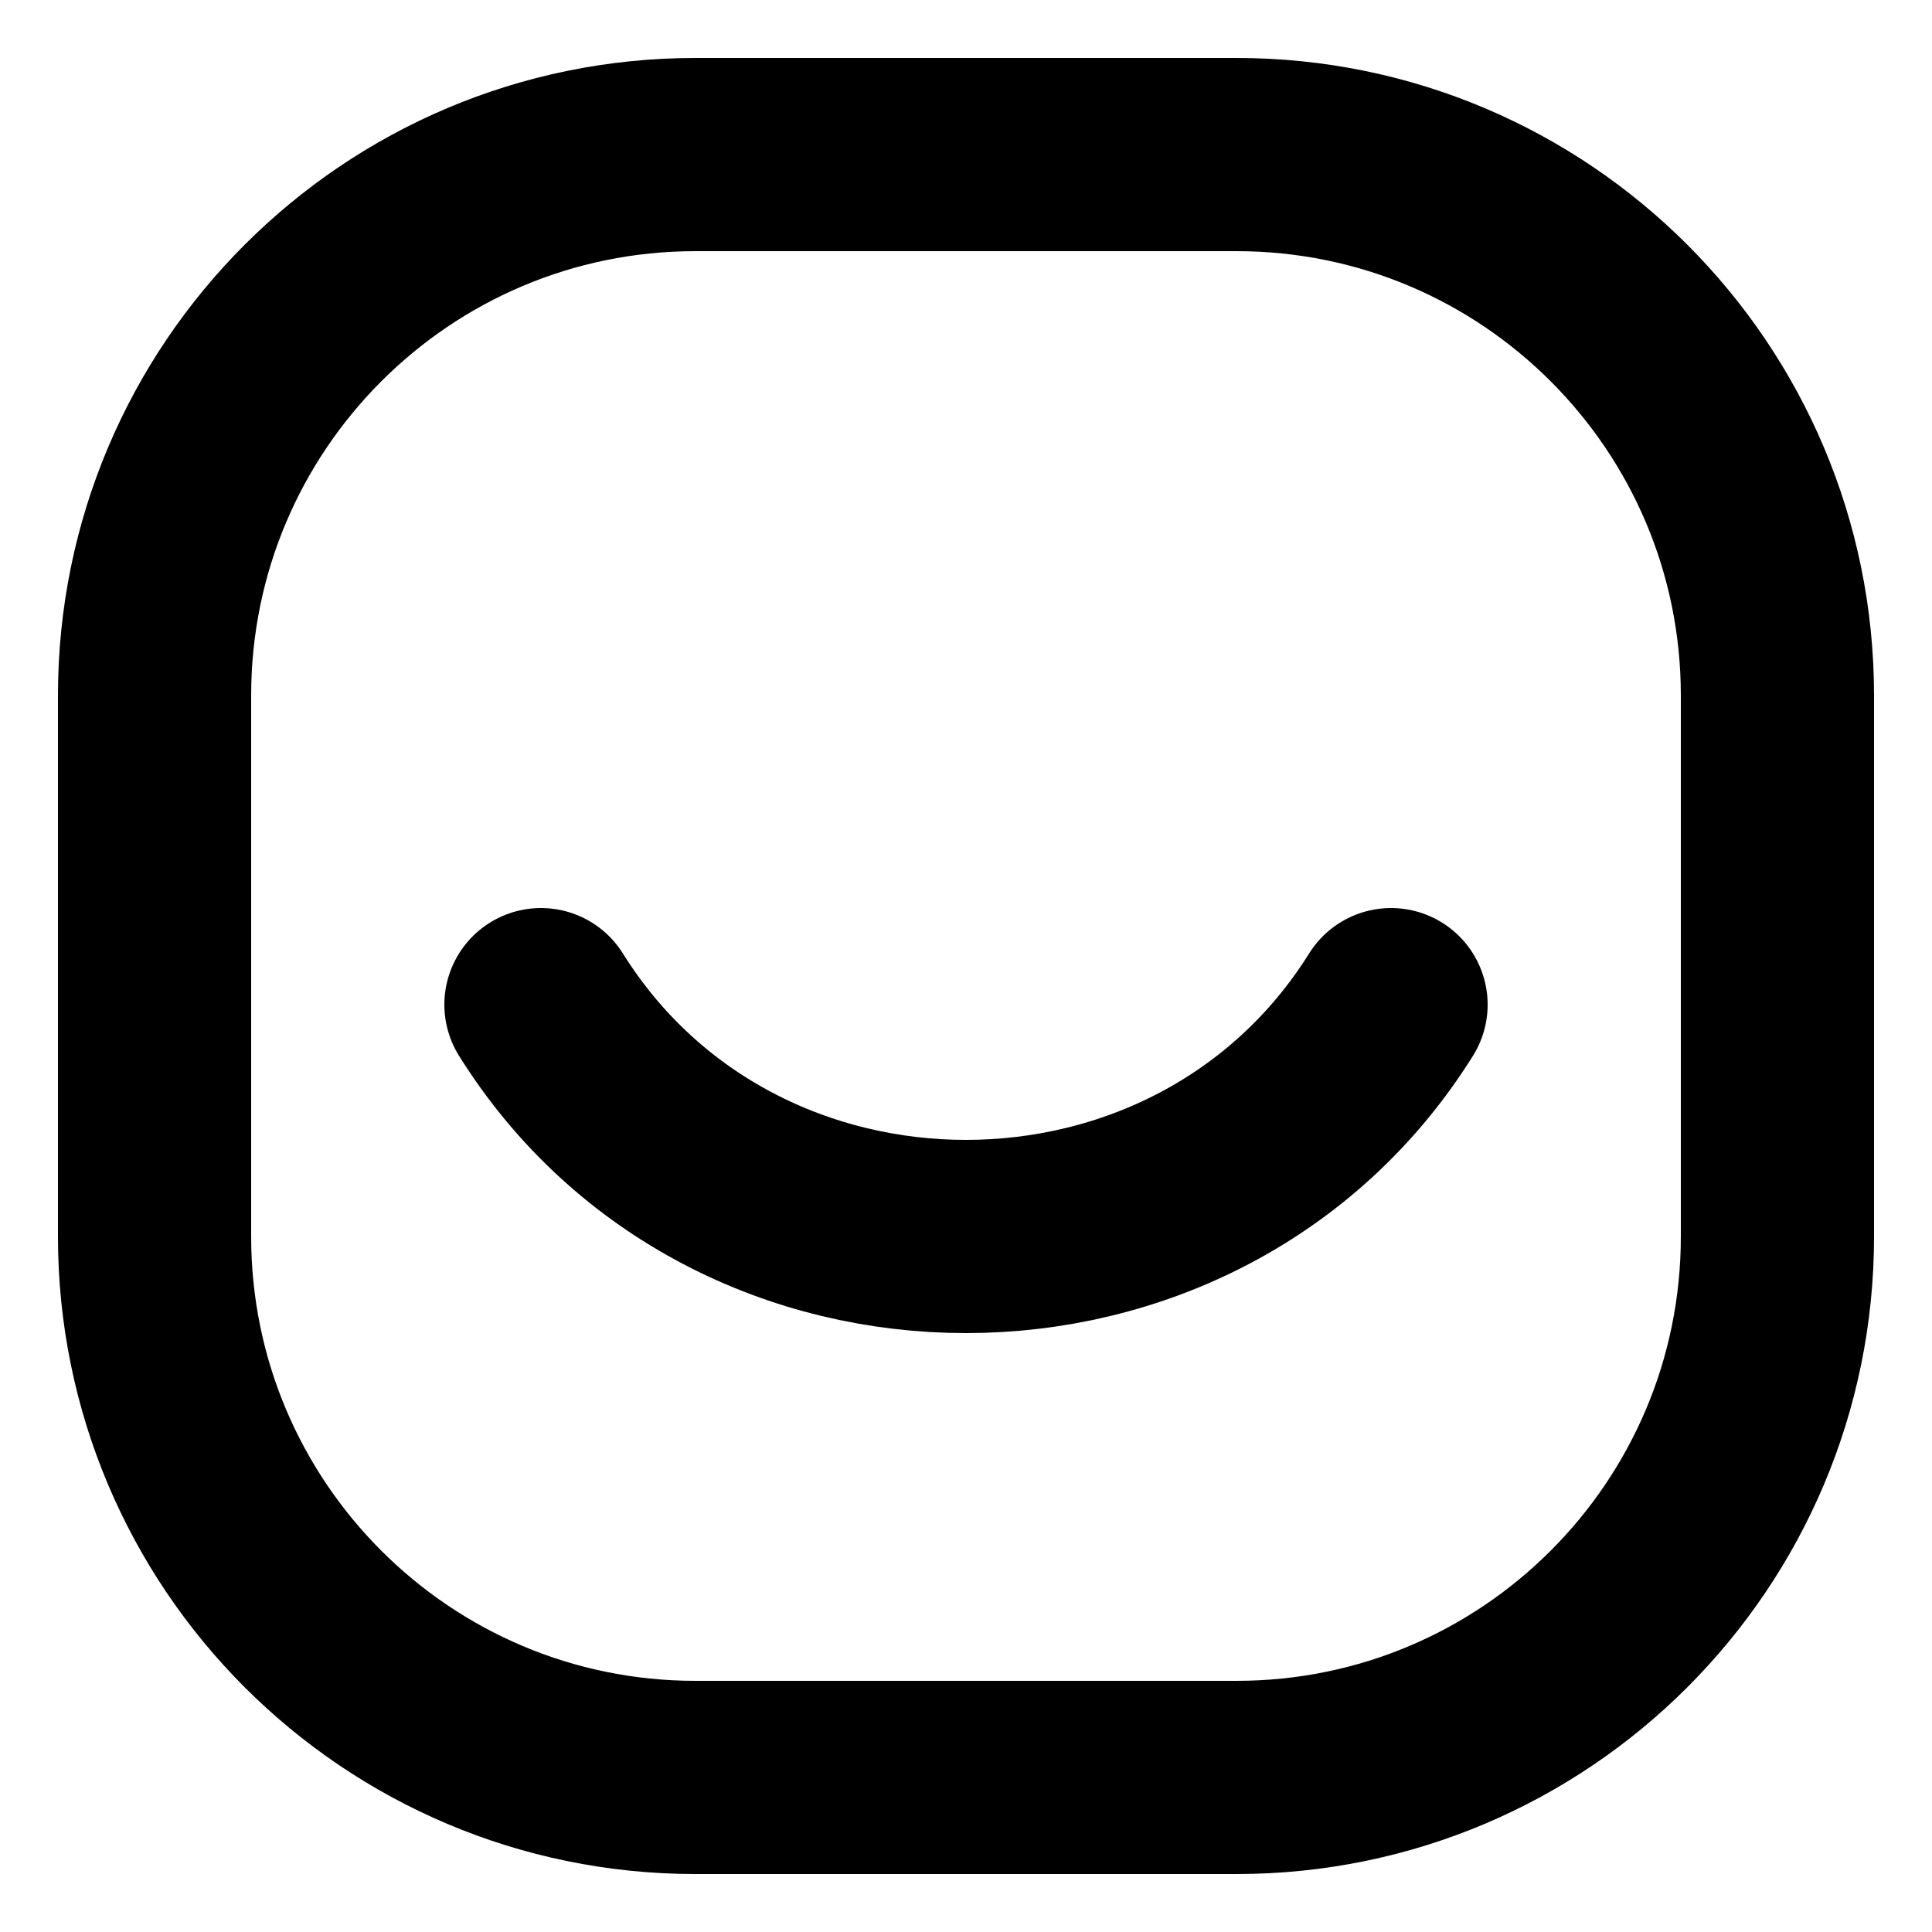
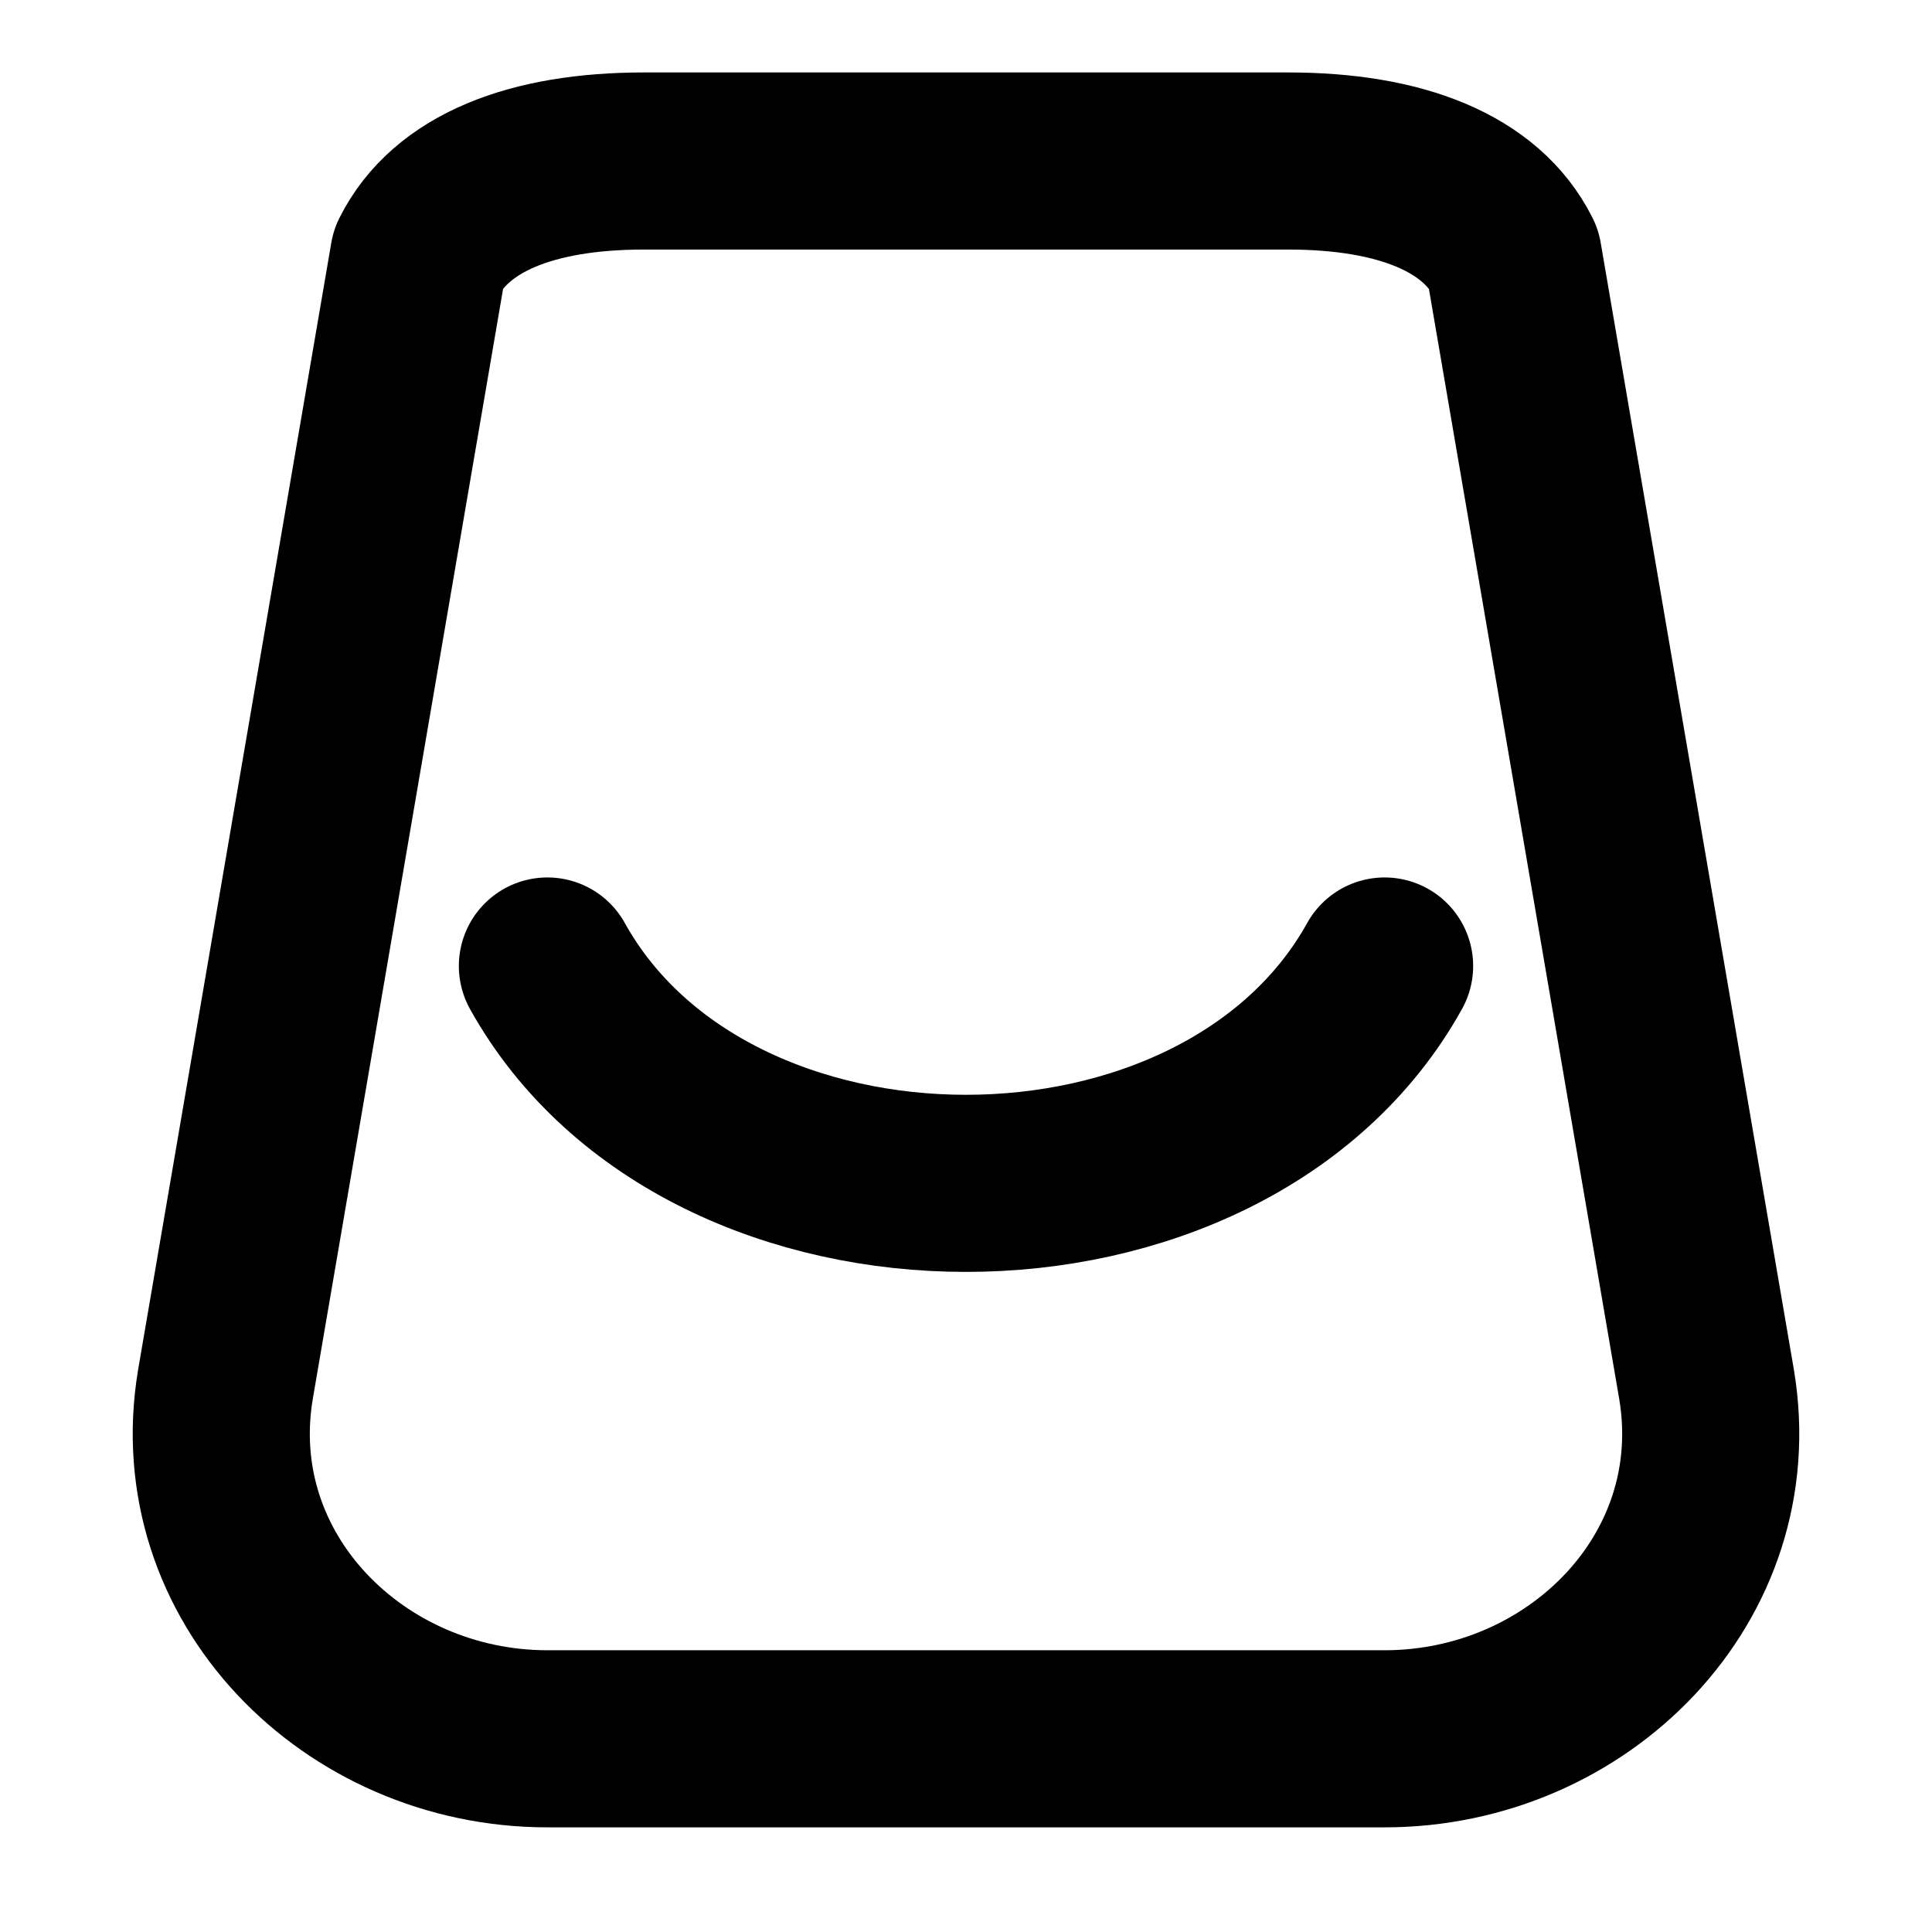
- <svg xmlns="http://www.w3.org/2000/svg" viewBox="0 0 100 100" fill="none">
-   <rect x="8" y="8" width="84" height="84" rx="28" stroke="currentColor" stroke-width="10" stroke-linejoin="round" />
-   <path d="M28 52 C38 68, 62 68, 72 52" stroke="currentColor" stroke-width="10" stroke-linecap="round" />
+ <svg xmlns="http://www.w3.org/2000/svg" viewBox="0 0 120 120" fill="none">
+   <path d="M26 16 C28 12, 33 10, 40 10 L80 10 C87 10, 92 12, 94 16 L106 86 C108 98, 98 108, 86 108 L34 108 C22 108, 12 98, 14 86 Z" stroke="currentColor" stroke-width="11" stroke-linejoin="round" stroke-linecap="round" />
+   <path d="M34 60 C44 78, 76 78, 86 60" stroke="currentColor" stroke-width="11" stroke-linecap="round" />
</svg>
